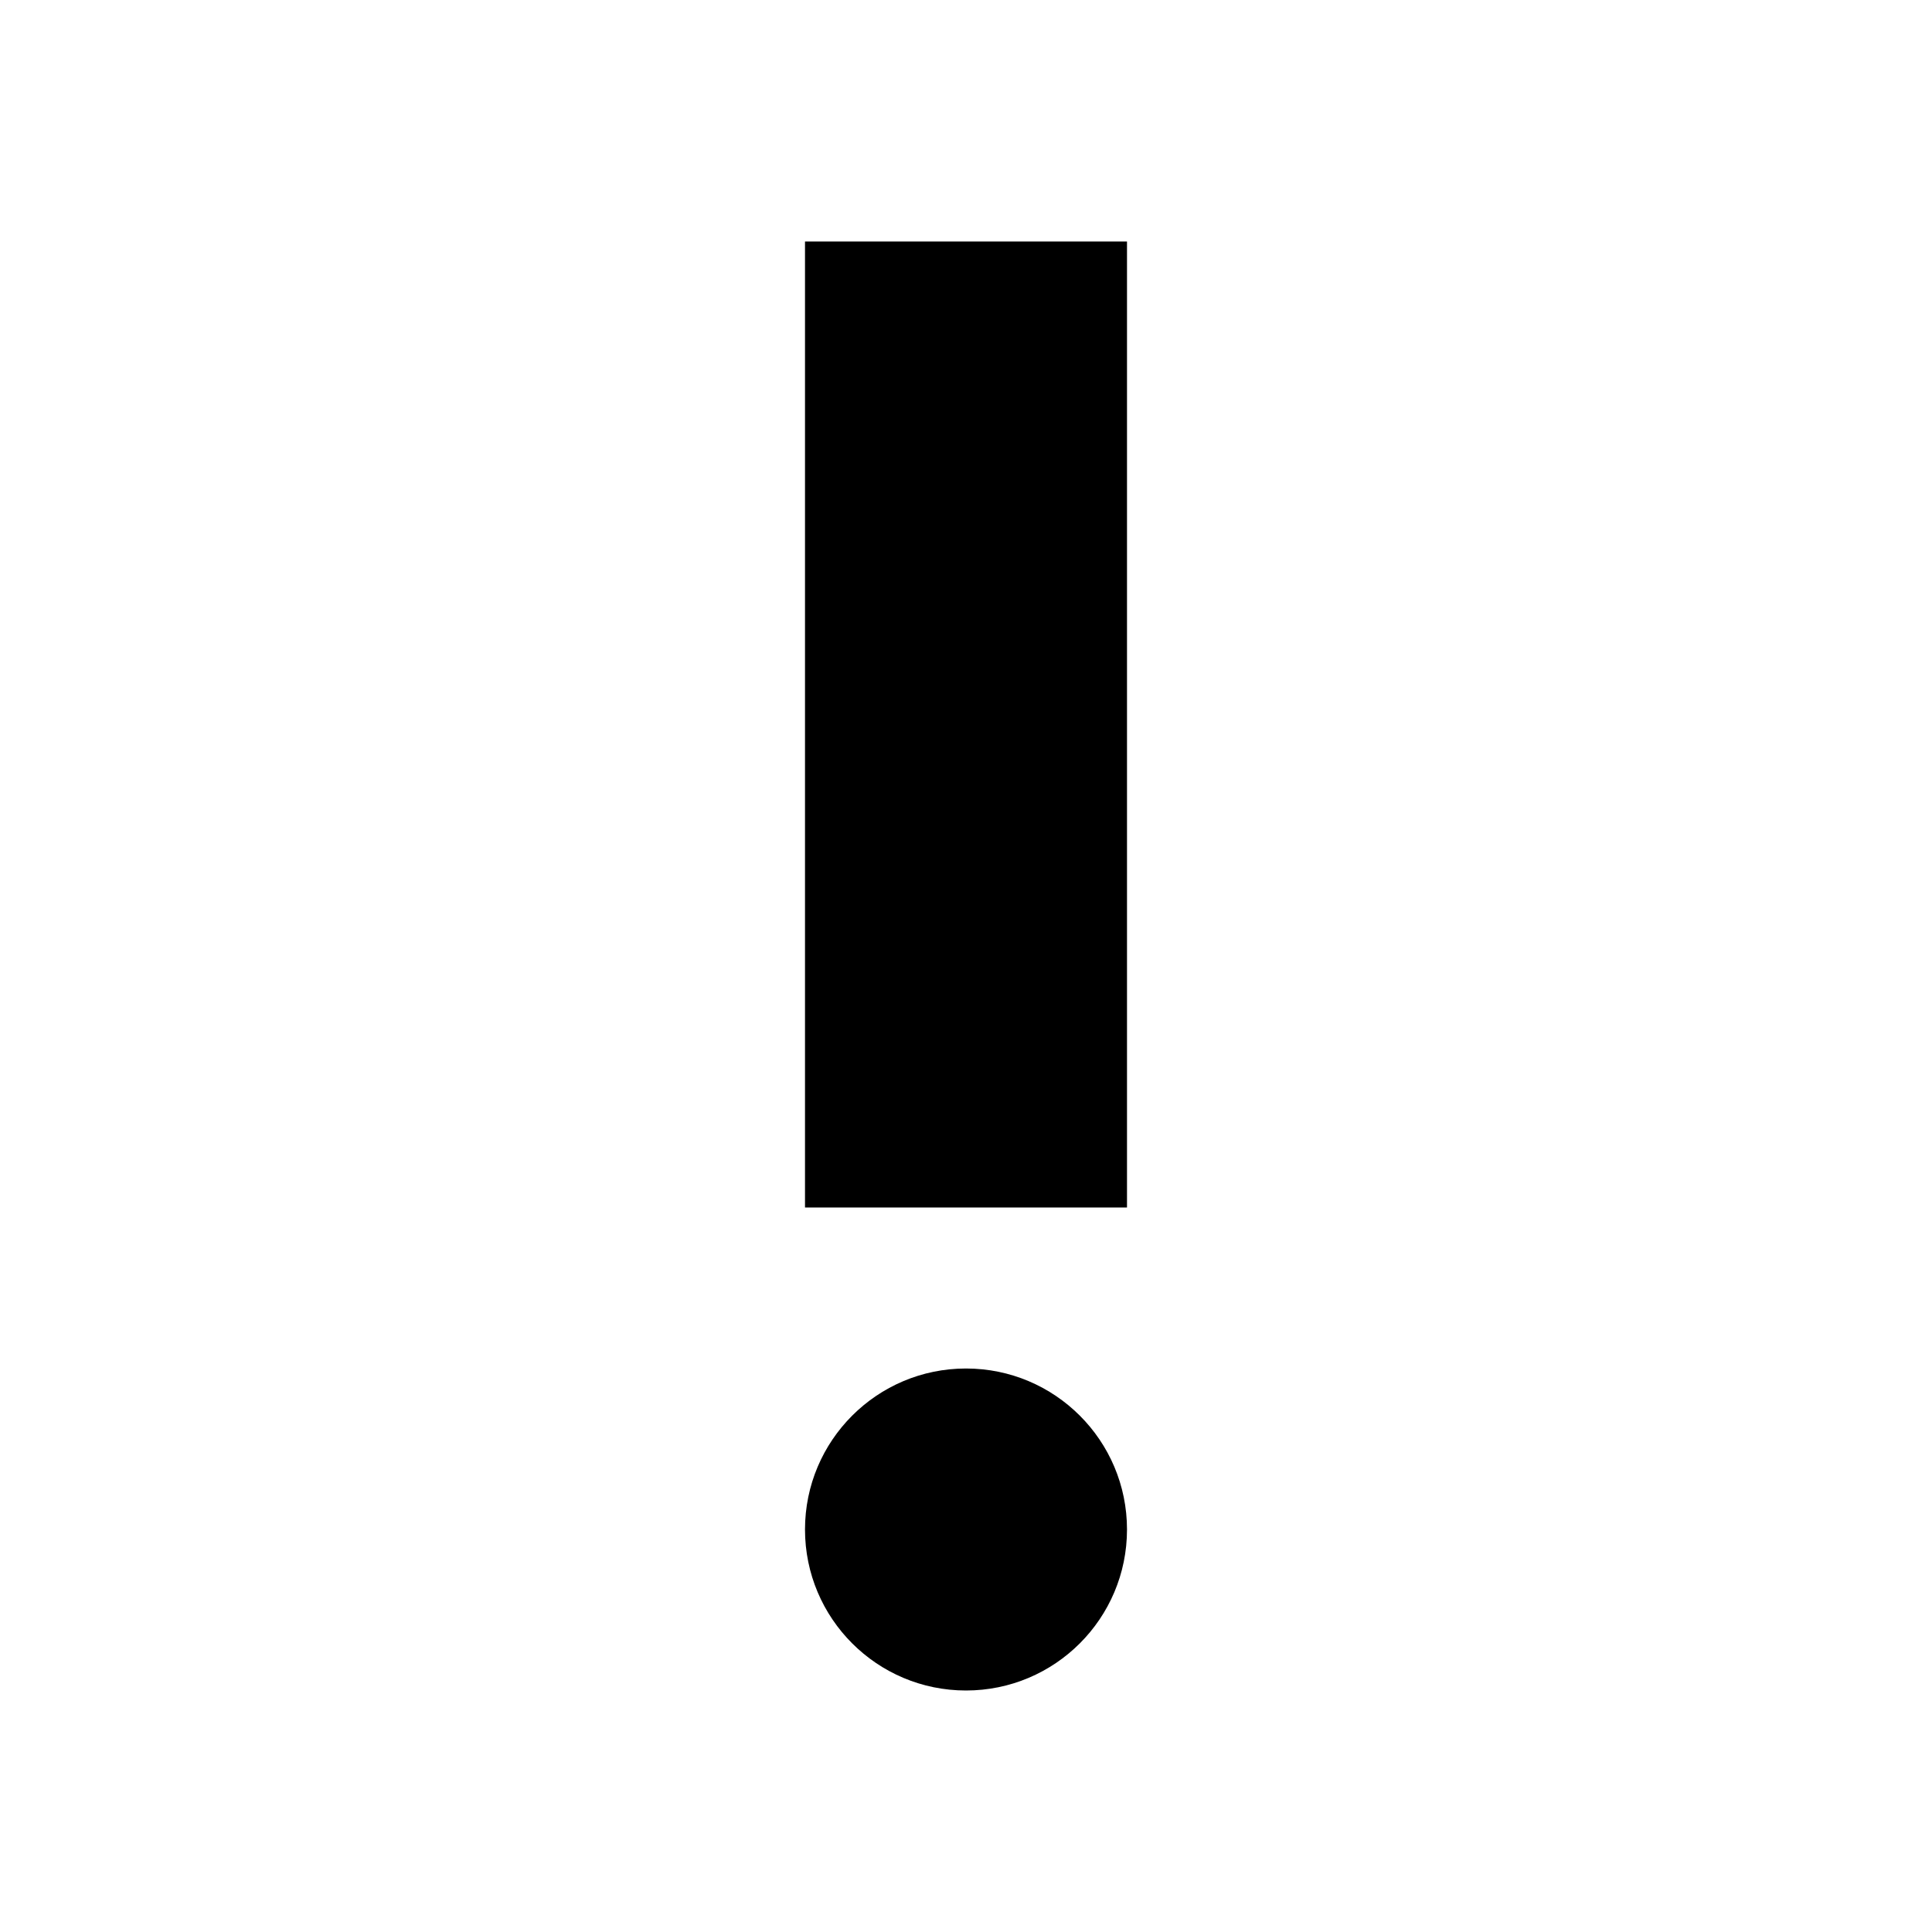
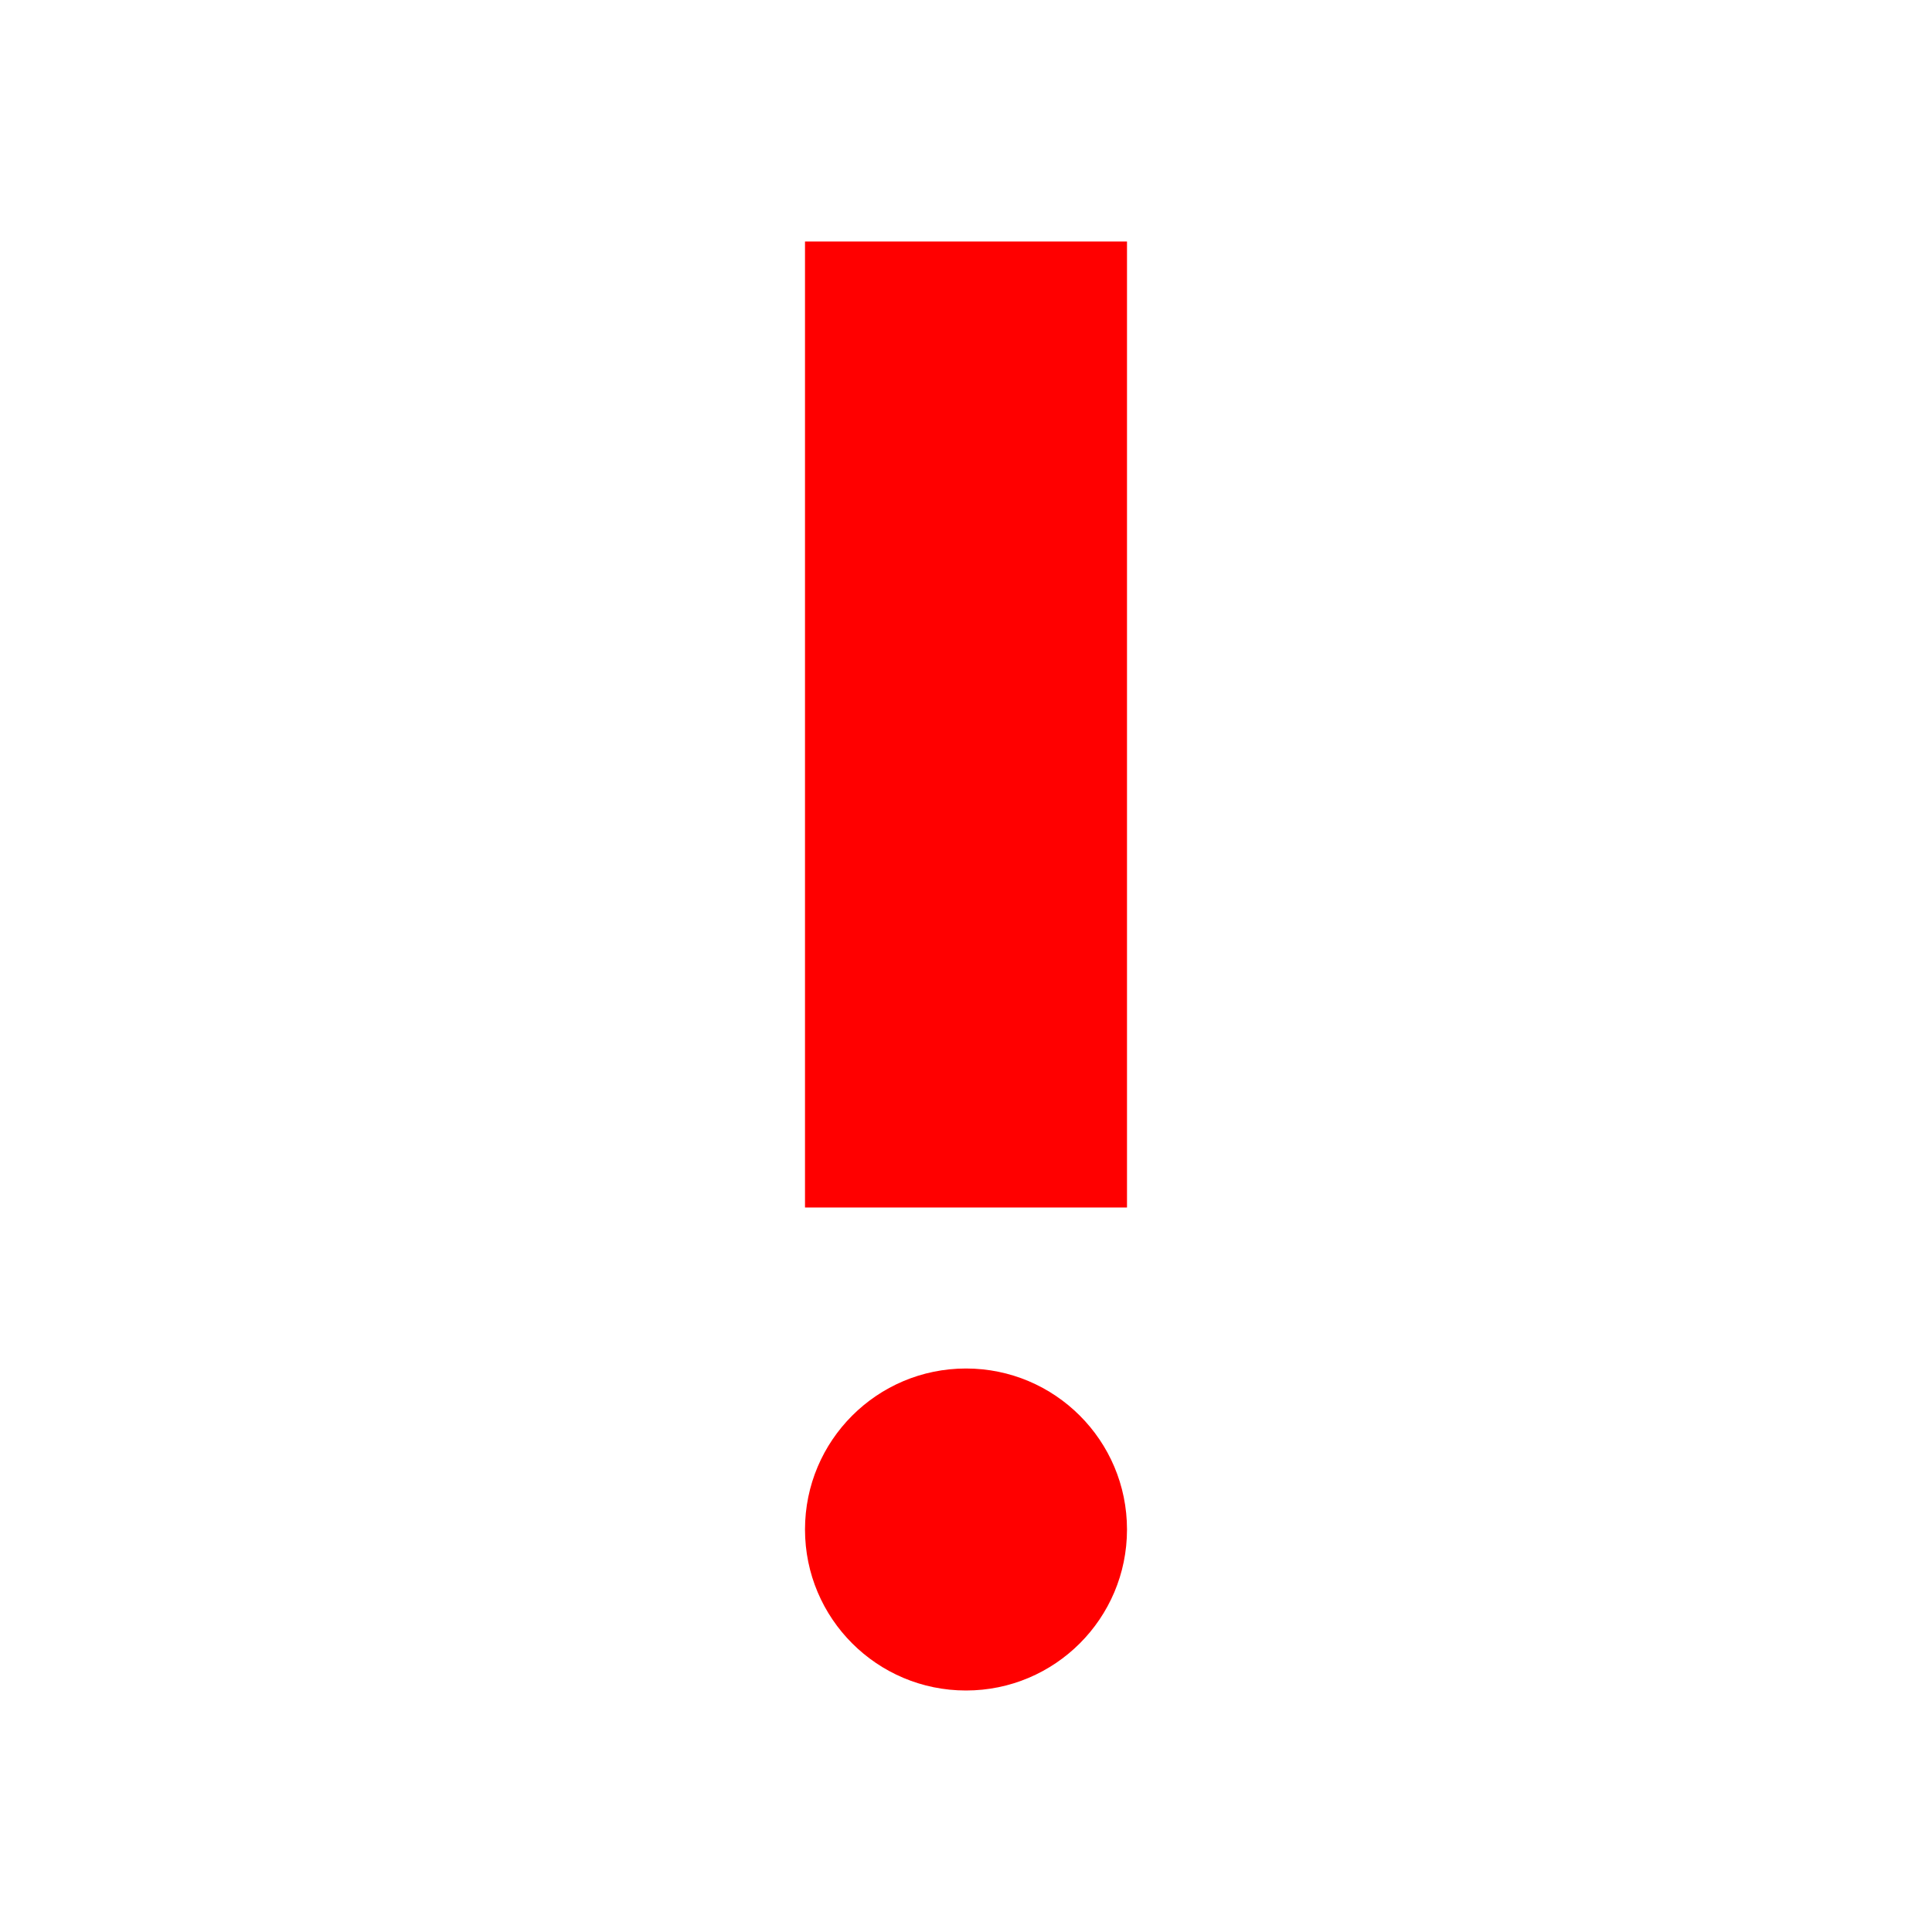
- <svg xmlns="http://www.w3.org/2000/svg" height="24px" viewBox="0 0 24 24" width="24px" fill="#000000">
+ <svg xmlns="http://www.w3.org/2000/svg" height="24px" viewBox="0 0 24 24" width="24px" fill="red">
  <path d="M0 0h24v24H0V0z" fill="none" />
  <circle cx="12" cy="19" r="2" />
  <path d="M10 3h4v12h-4z" />
</svg>
